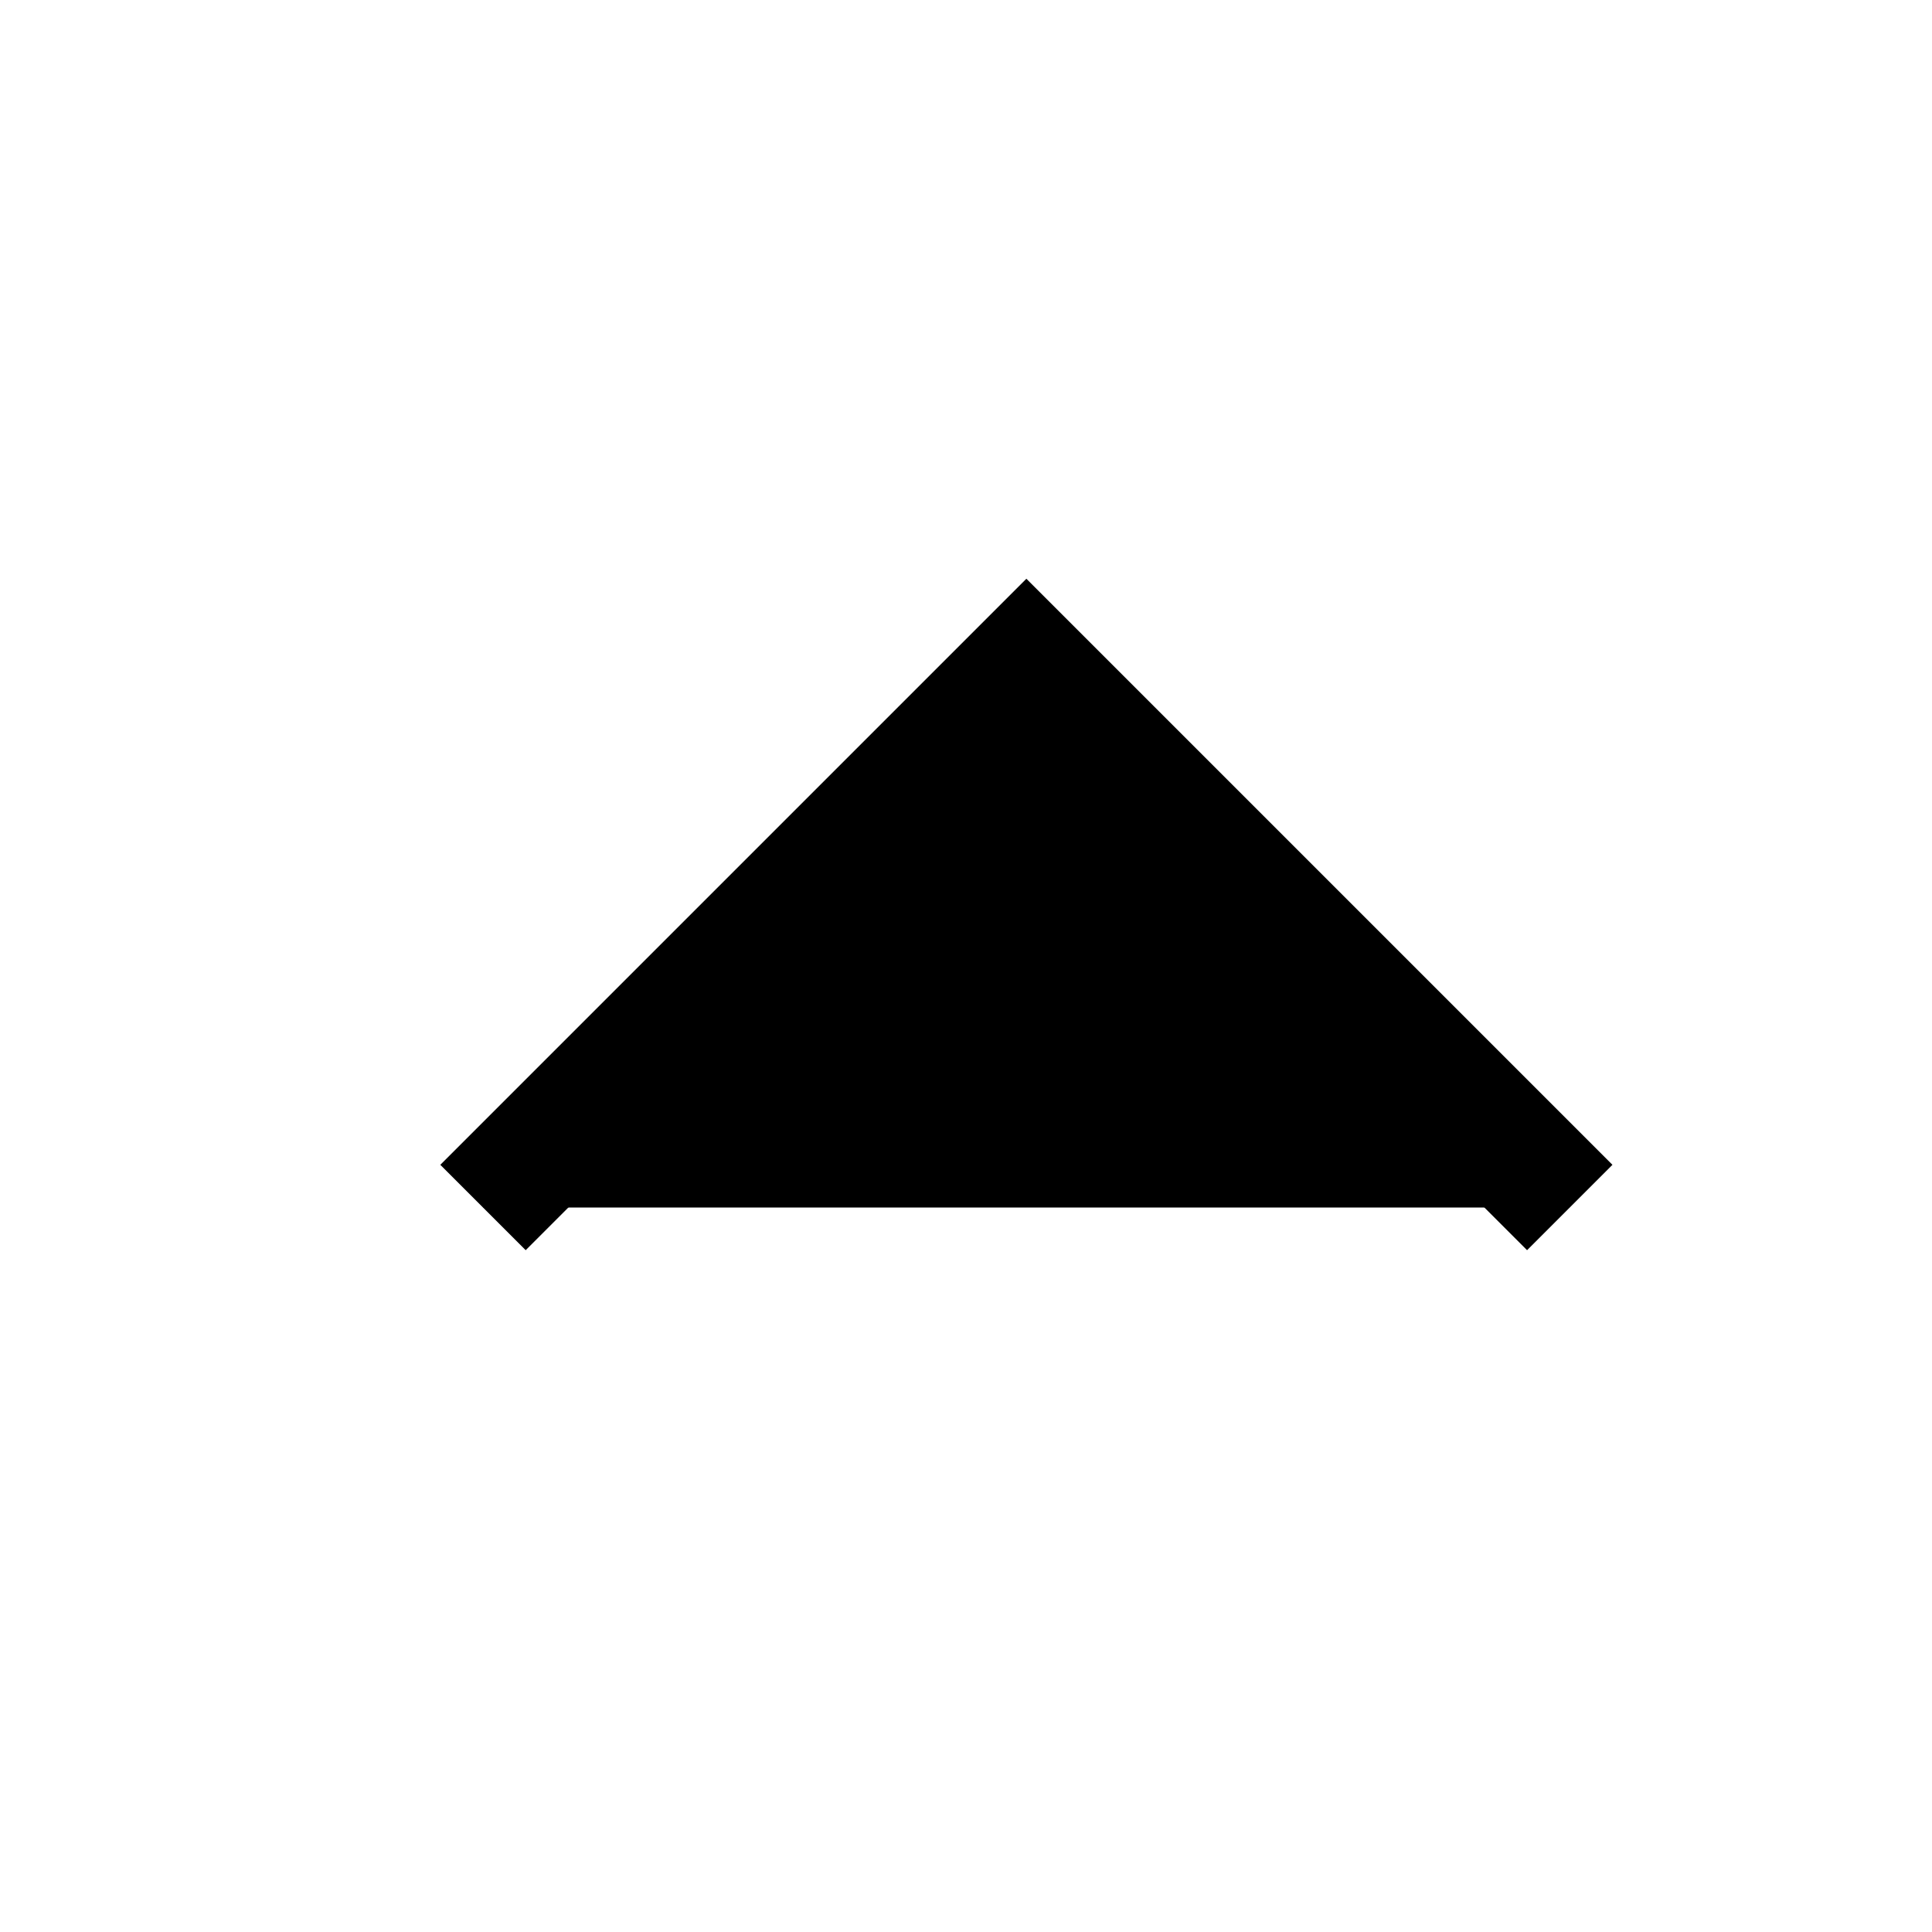
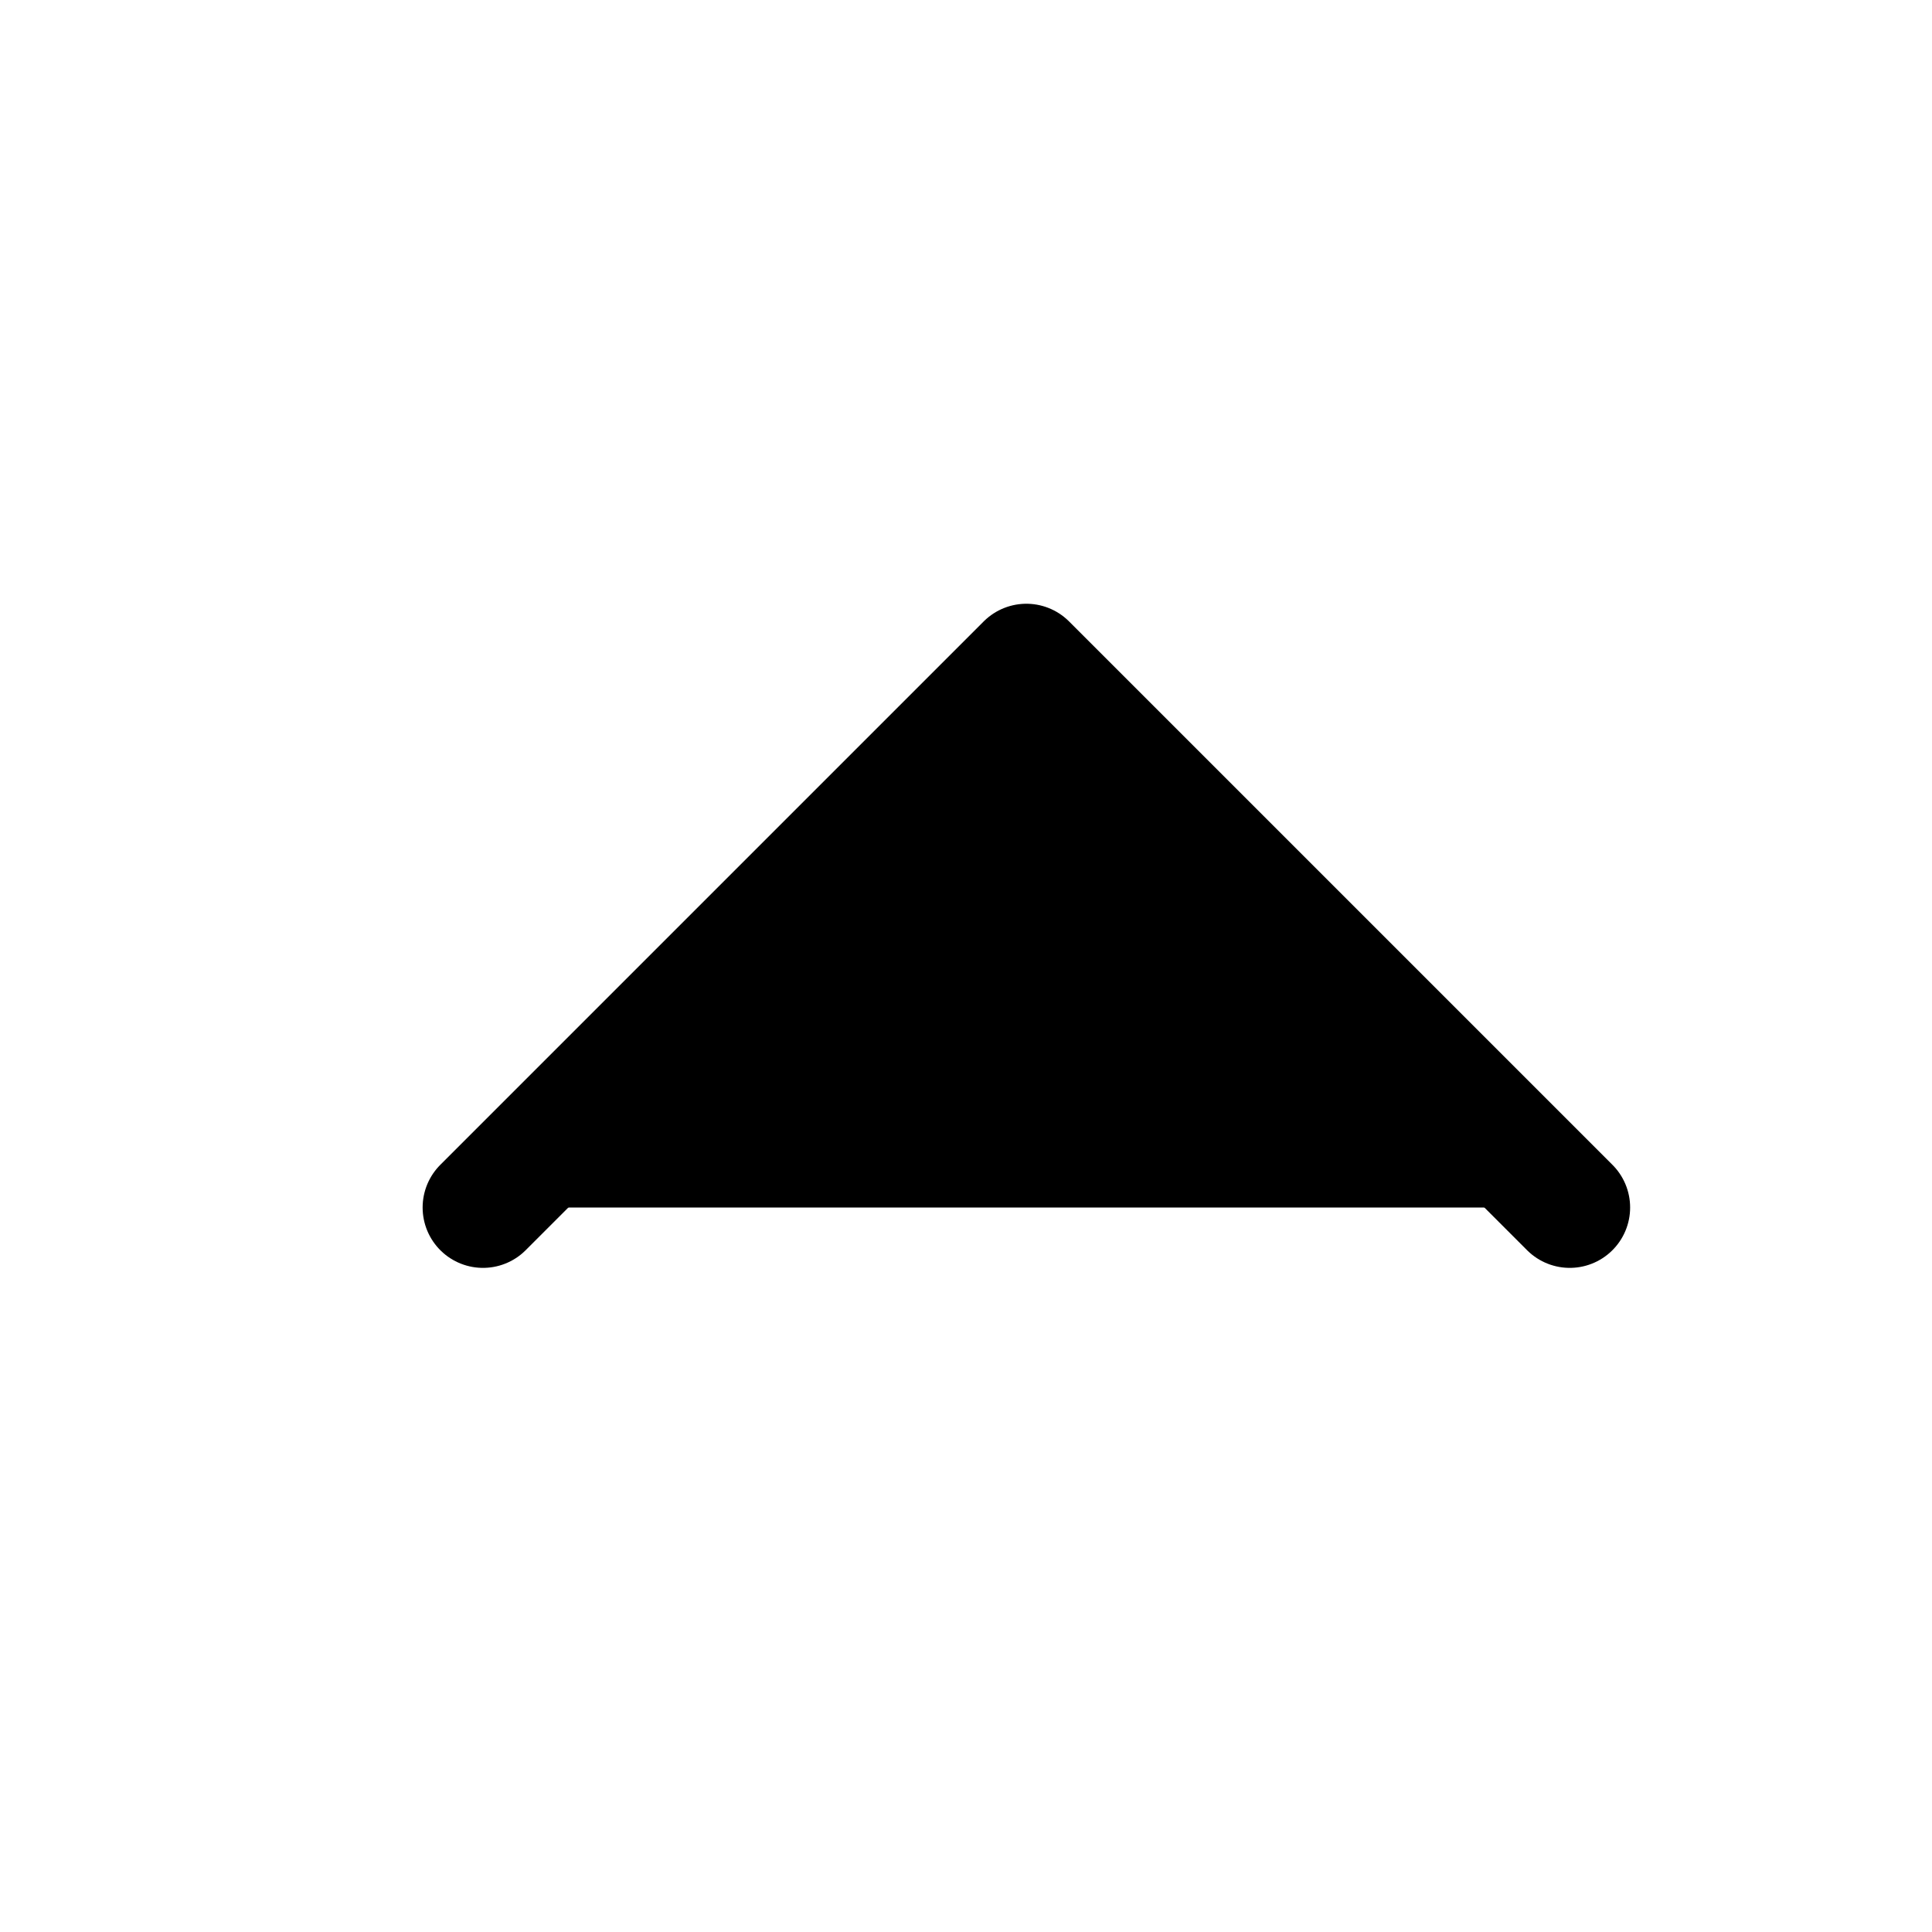
<svg xmlns="http://www.w3.org/2000/svg" viewBox="0 0 16 16">
  <g id="mpa-angle--up">
-     <path d="M13 10L8.5 5.5L4 10" stroke="#000000" strokemiterlimit="10" strokelinecap="round" strokelinejoin="round" />
+     <path d="M13 10L8.5 5.5L4 10" stroke="#000000" stroke-miterlimit="10" stroke-linecap="round" stroke-linejoin="round" />
  </g>
</svg>
